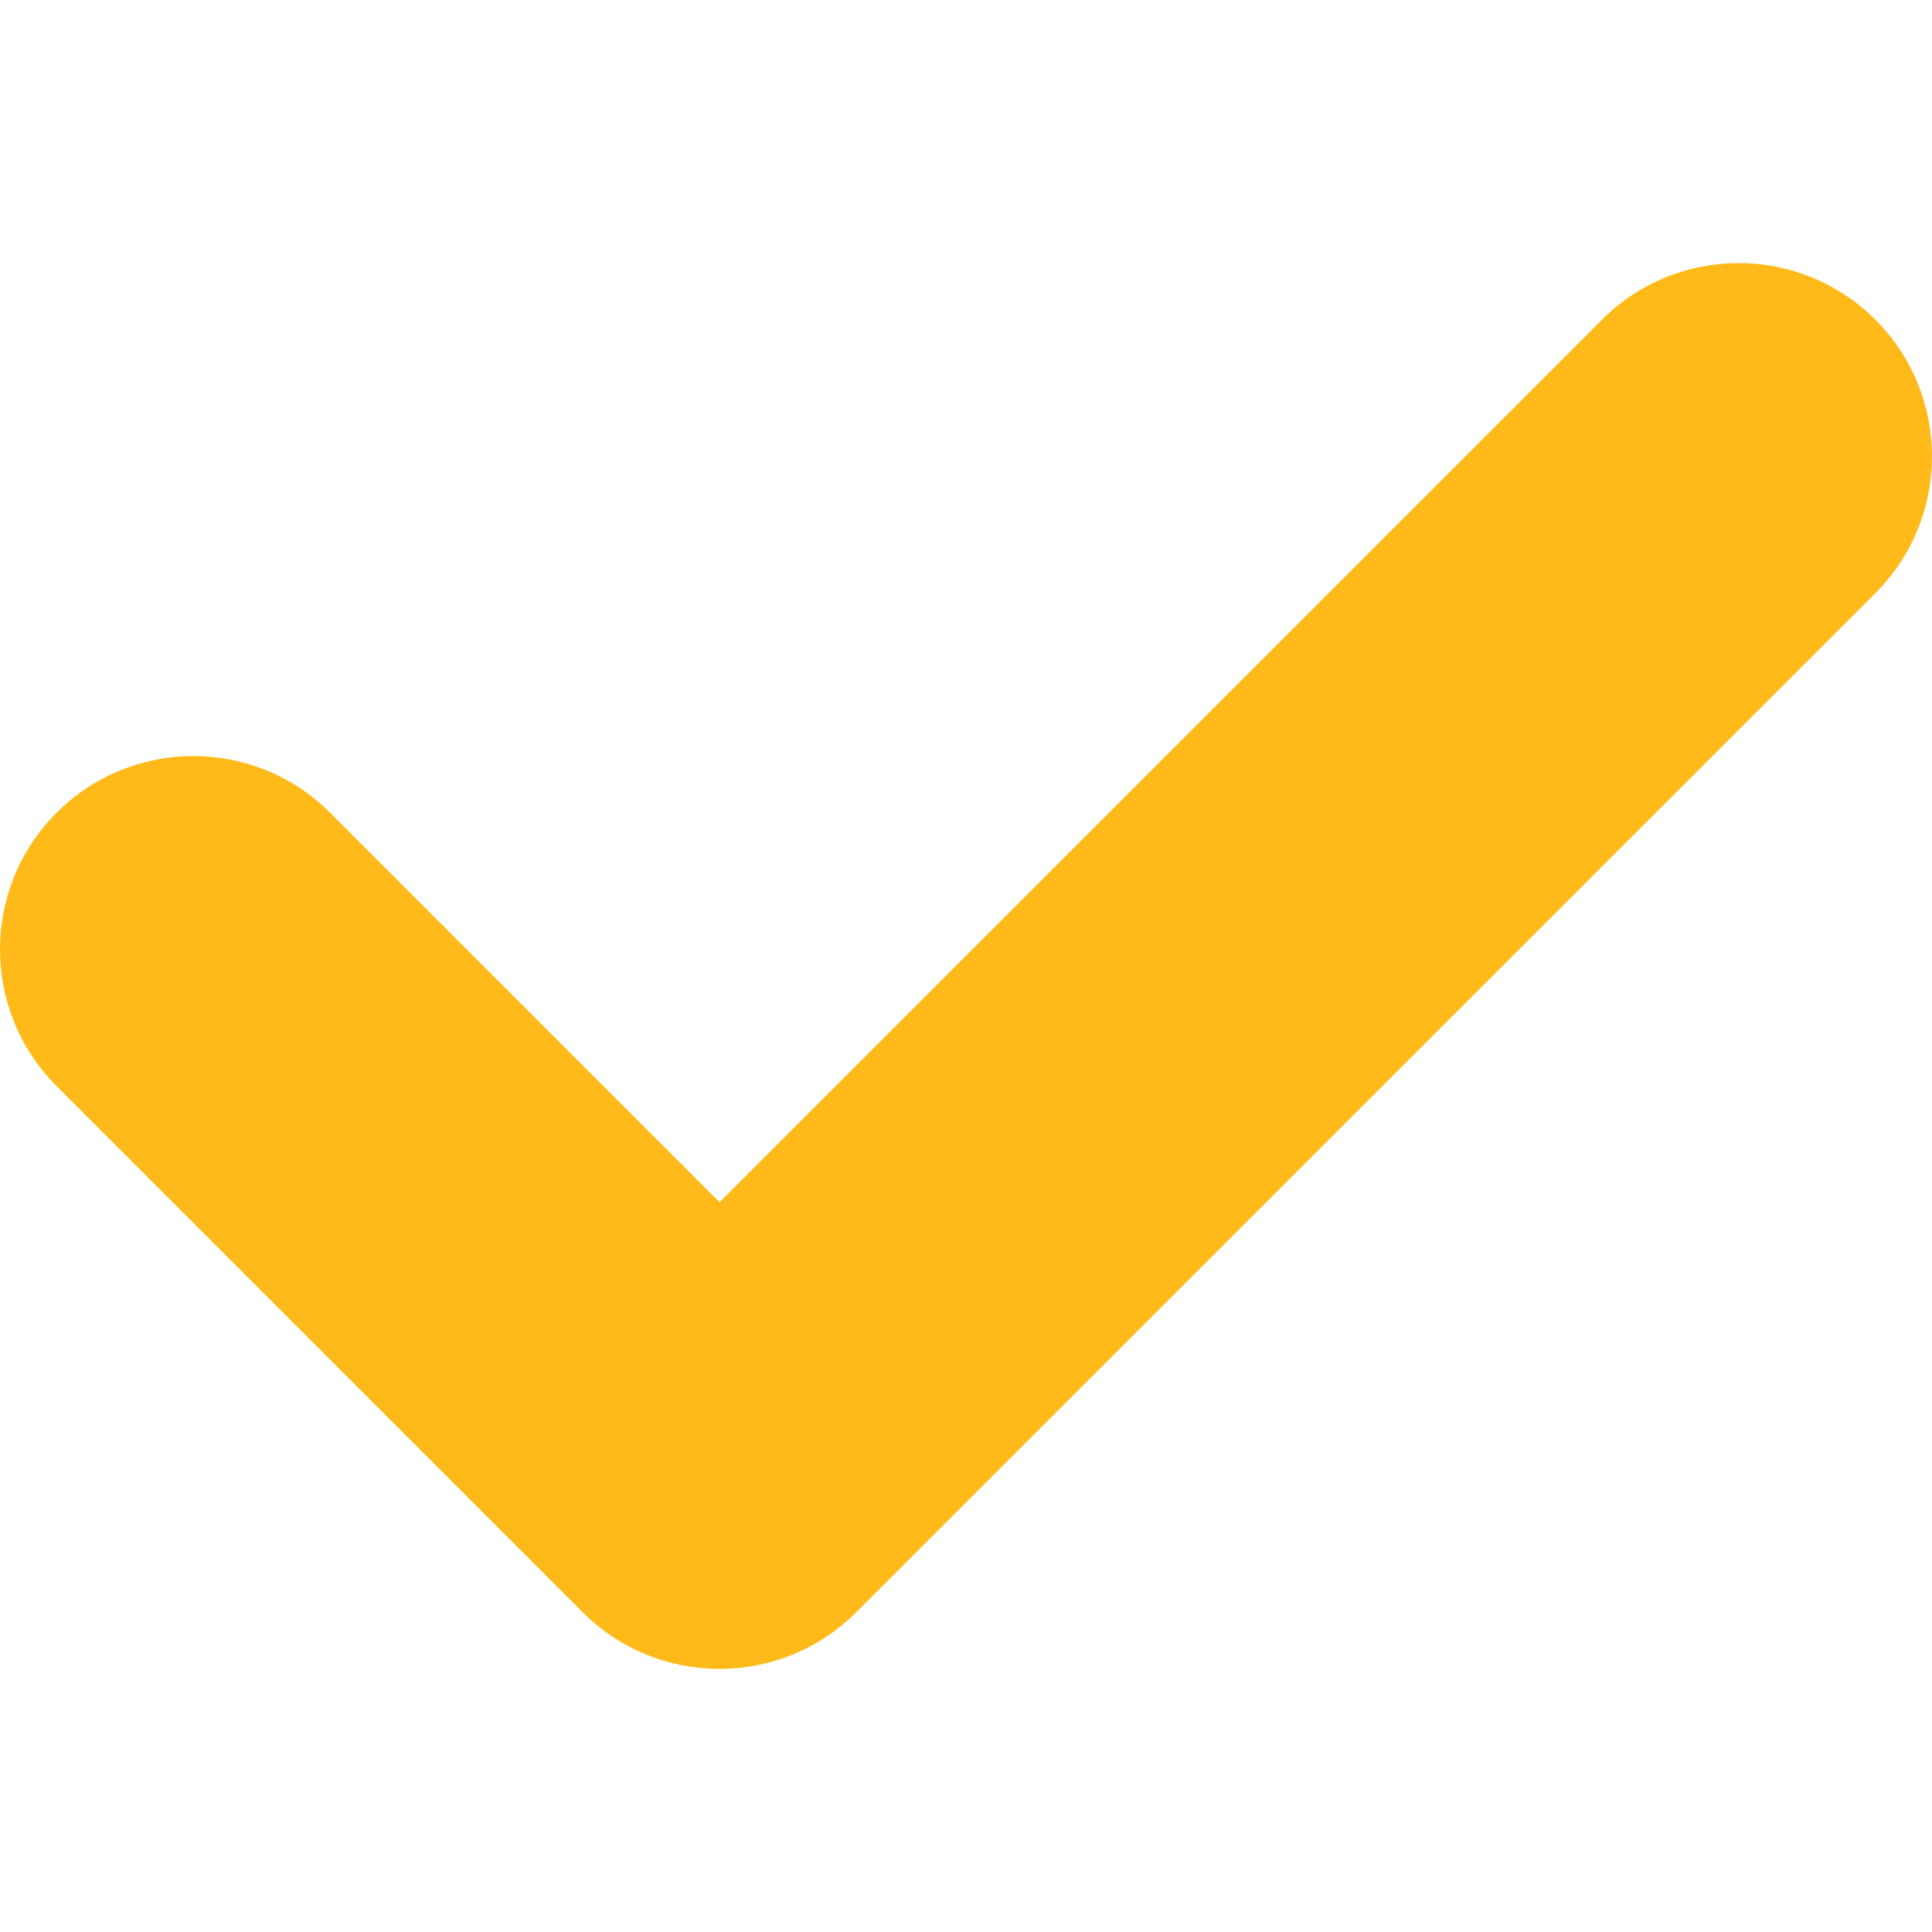
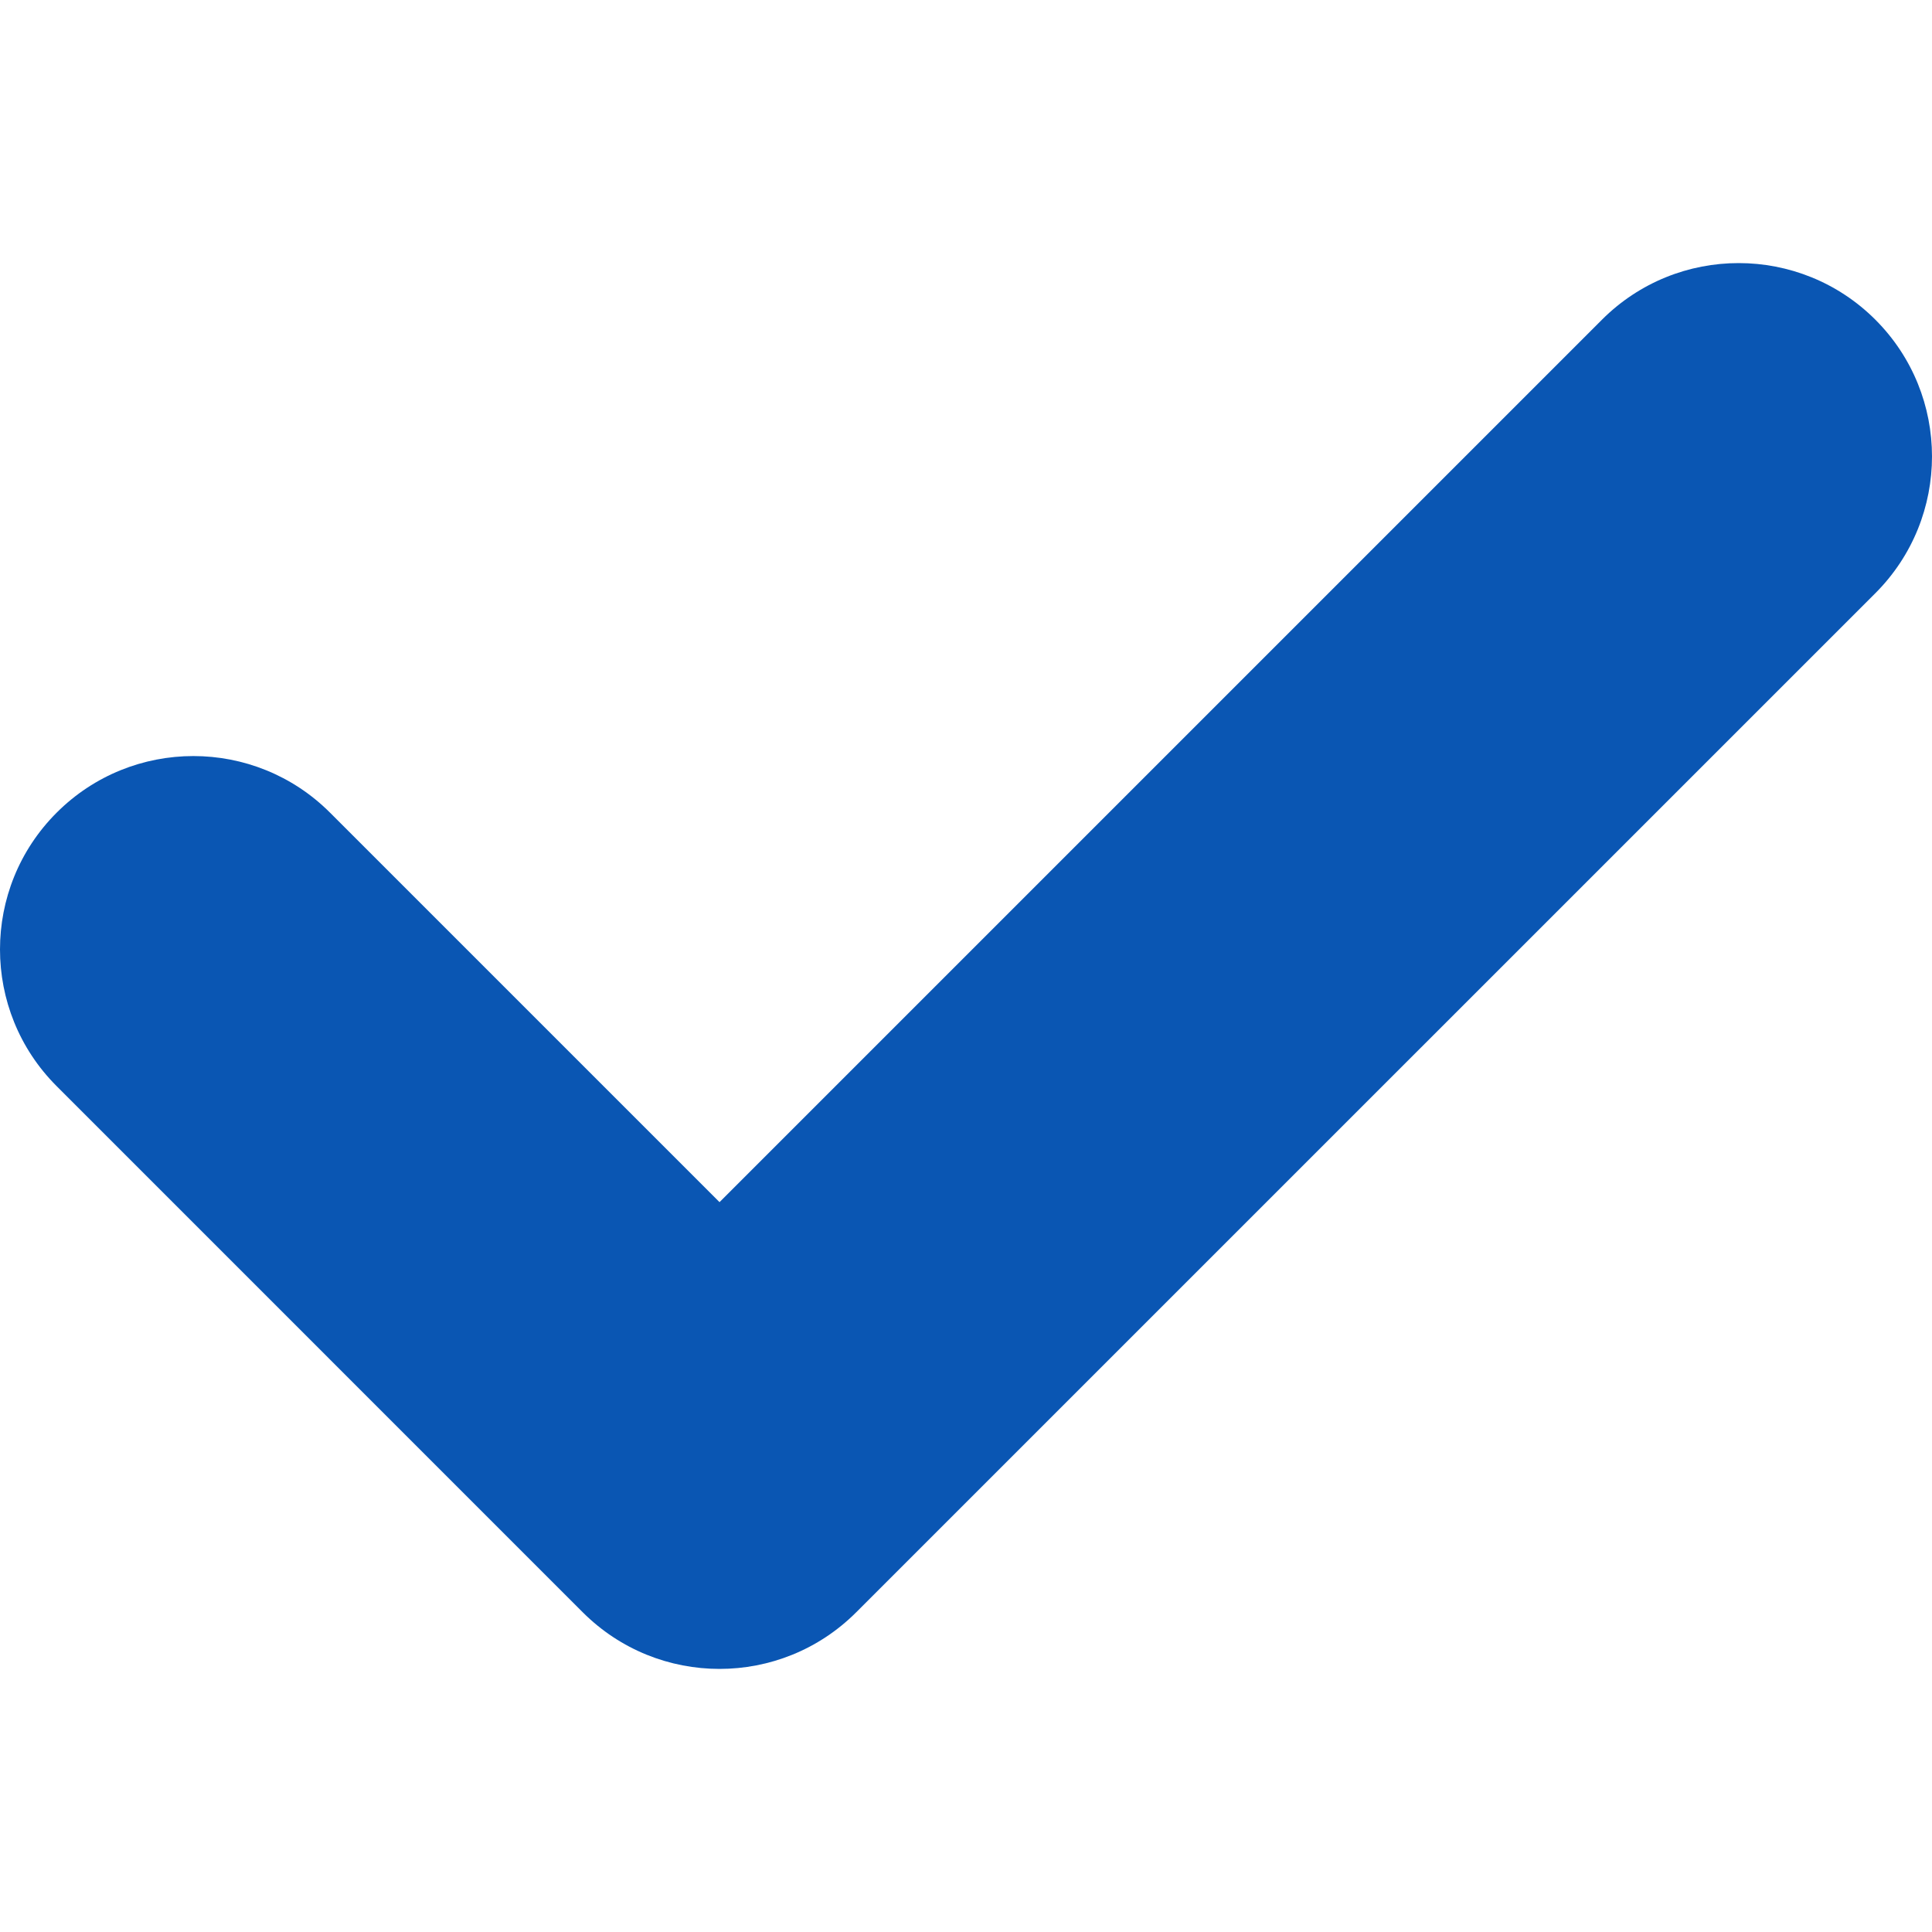
<svg xmlns="http://www.w3.org/2000/svg" version="1.1" width="512" height="512" x="0" y="0" viewBox="0 0 405.272 405.272" style="enable-background:new 0 0 512 512" xml:space="preserve" class="">
  <g>
    <g>
-       <path d="M393.401,124.425L179.603,338.208c-15.832,15.835-41.514,15.835-57.361,0L11.878,227.836   c-15.838-15.835-15.838-41.52,0-57.358c15.841-15.841,41.521-15.841,57.355-0.006l81.698,81.699L336.037,67.064   c15.841-15.841,41.523-15.829,57.358,0C409.23,82.902,409.23,108.578,393.401,124.425z" fill="#ffba19" data-original="#000000" class="" />
+       <path d="M393.401,124.425L179.603,338.208c-15.832,15.835-41.514,15.835-57.361,0L11.878,227.836   c-15.838-15.835-15.838-41.52,0-57.358c15.841-15.841,41.521-15.841,57.355-0.006l81.698,81.699L336.037,67.064   c15.841-15.841,41.523-15.829,57.358,0C409.23,82.902,409.23,108.578,393.401,124.425z" fill="#0a56b3" data-original="#000000" class="" />
    </g>
    <g>
</g>
    <g>
</g>
    <g>
</g>
    <g>
</g>
    <g>
</g>
    <g>
</g>
    <g>
</g>
    <g>
</g>
    <g>
</g>
    <g>
</g>
    <g>
</g>
    <g>
</g>
    <g>
</g>
    <g>
</g>
    <g>
</g>
  </g>
</svg>
